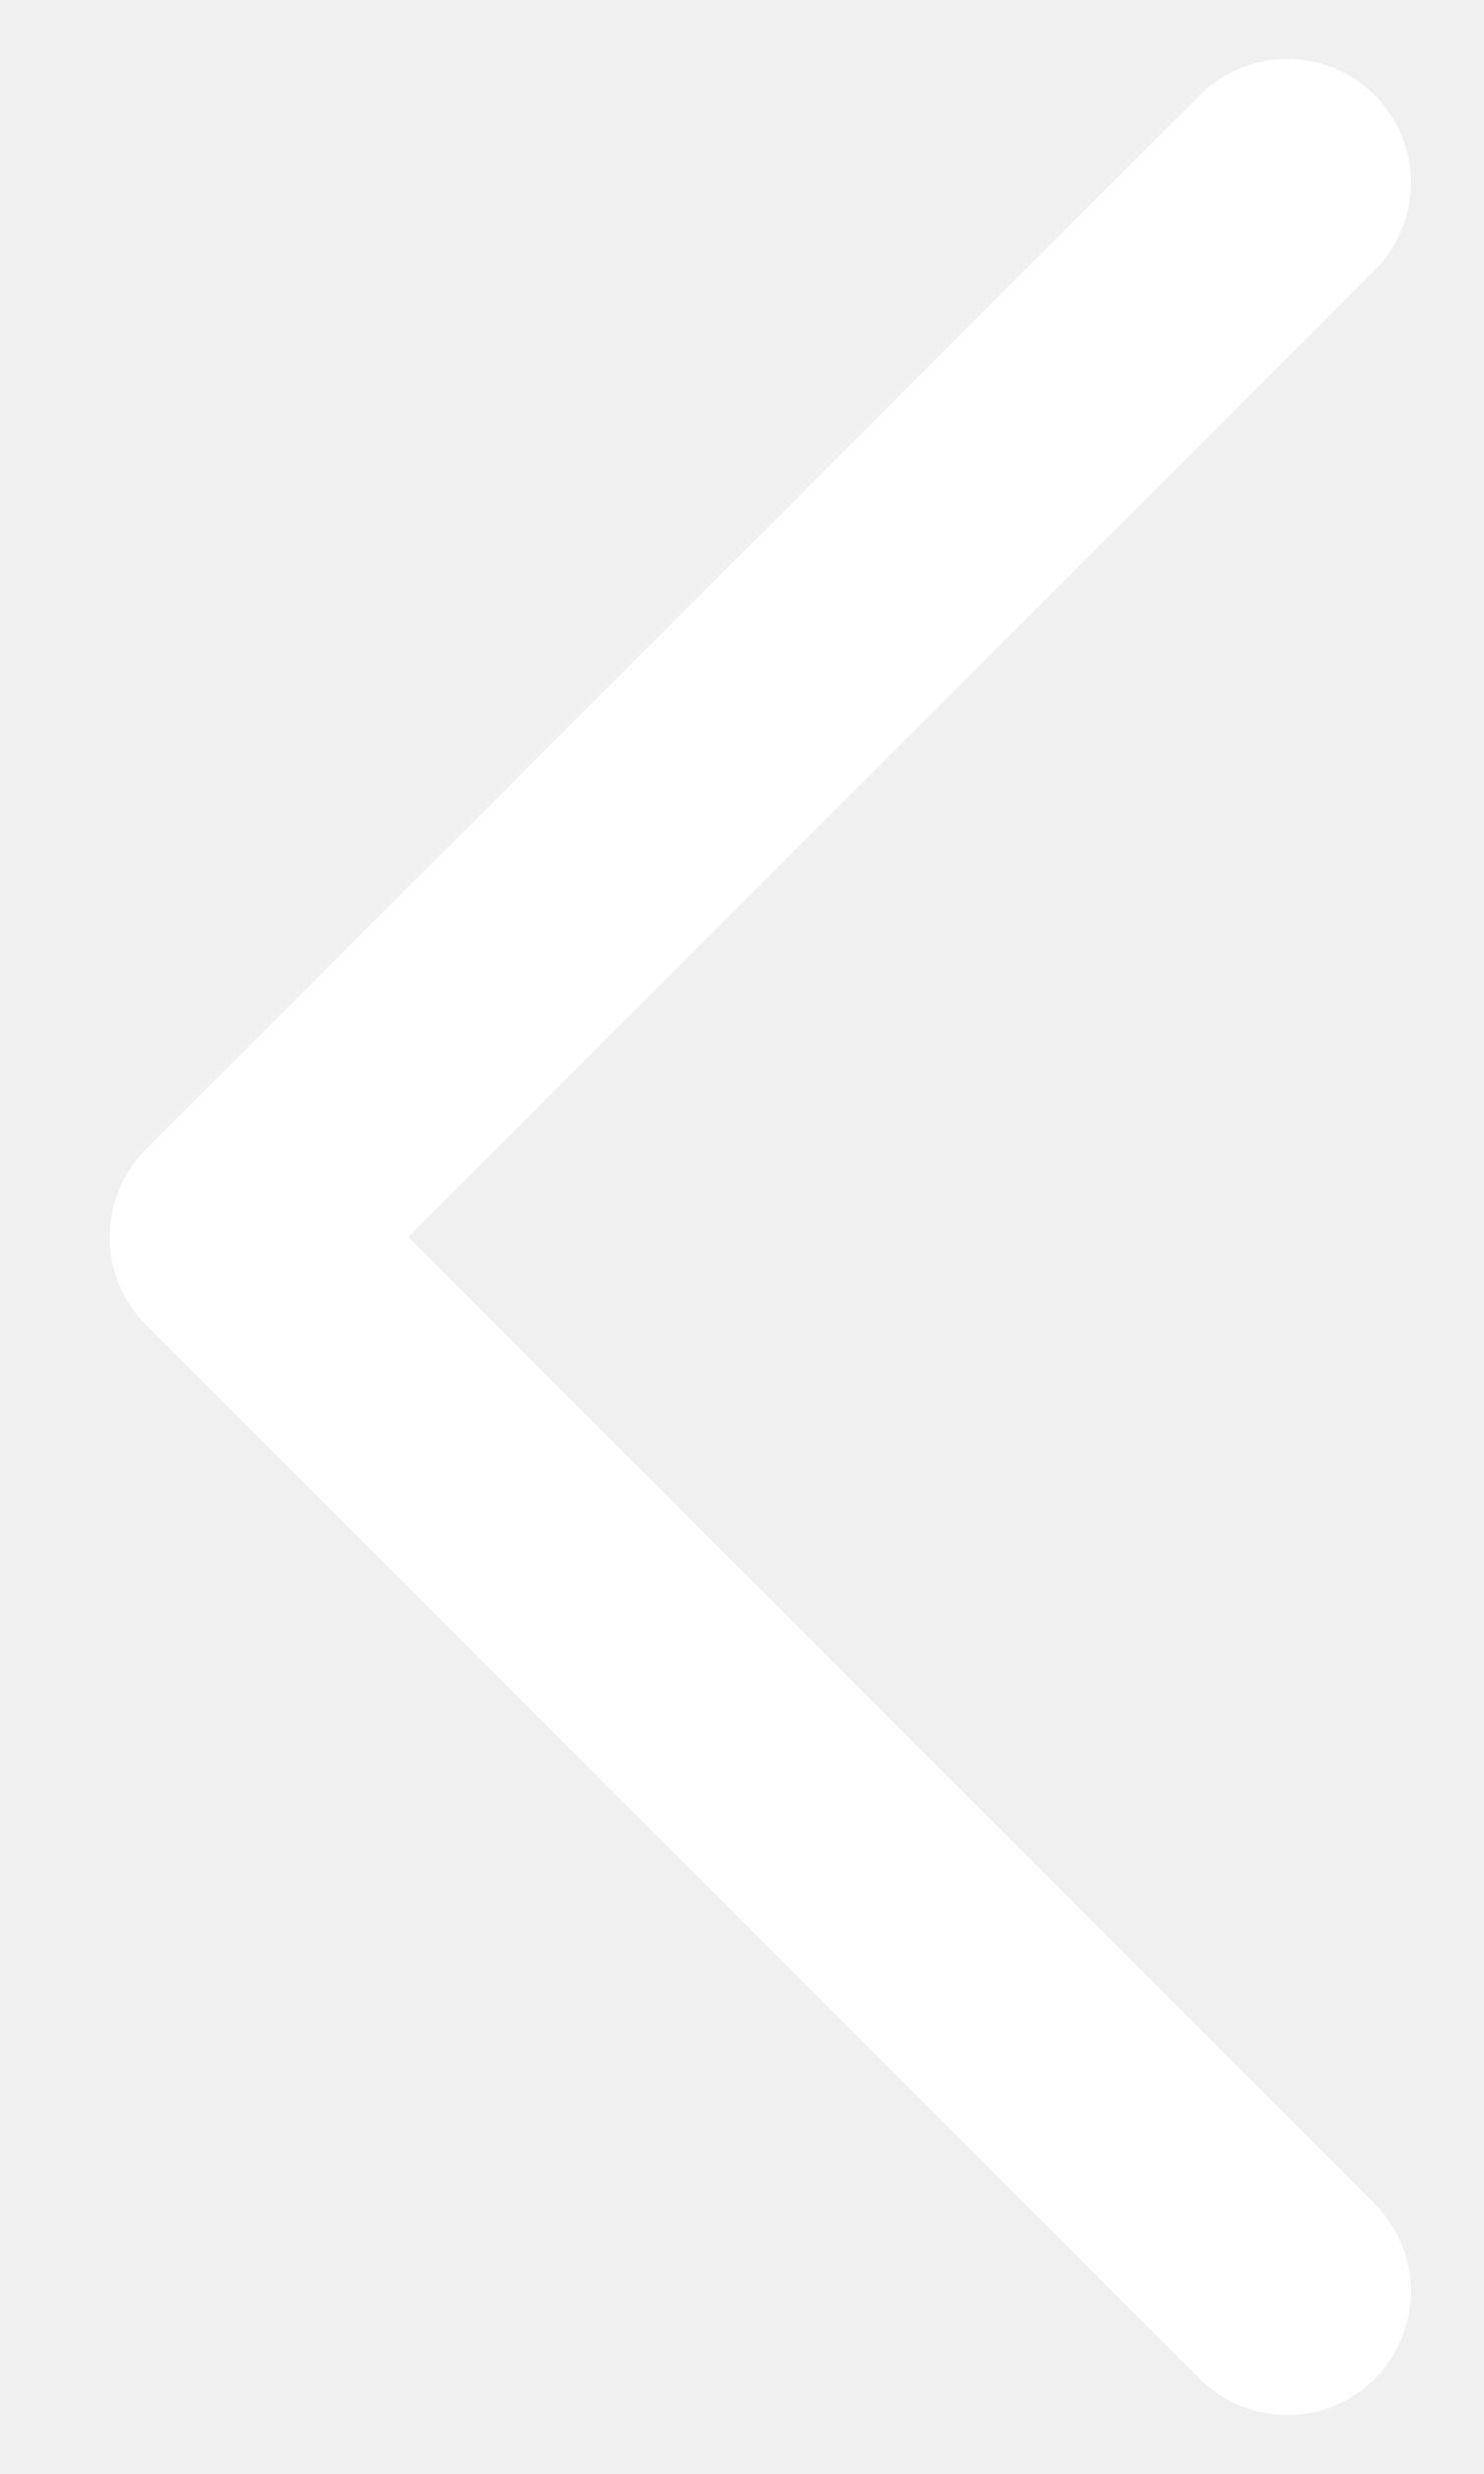
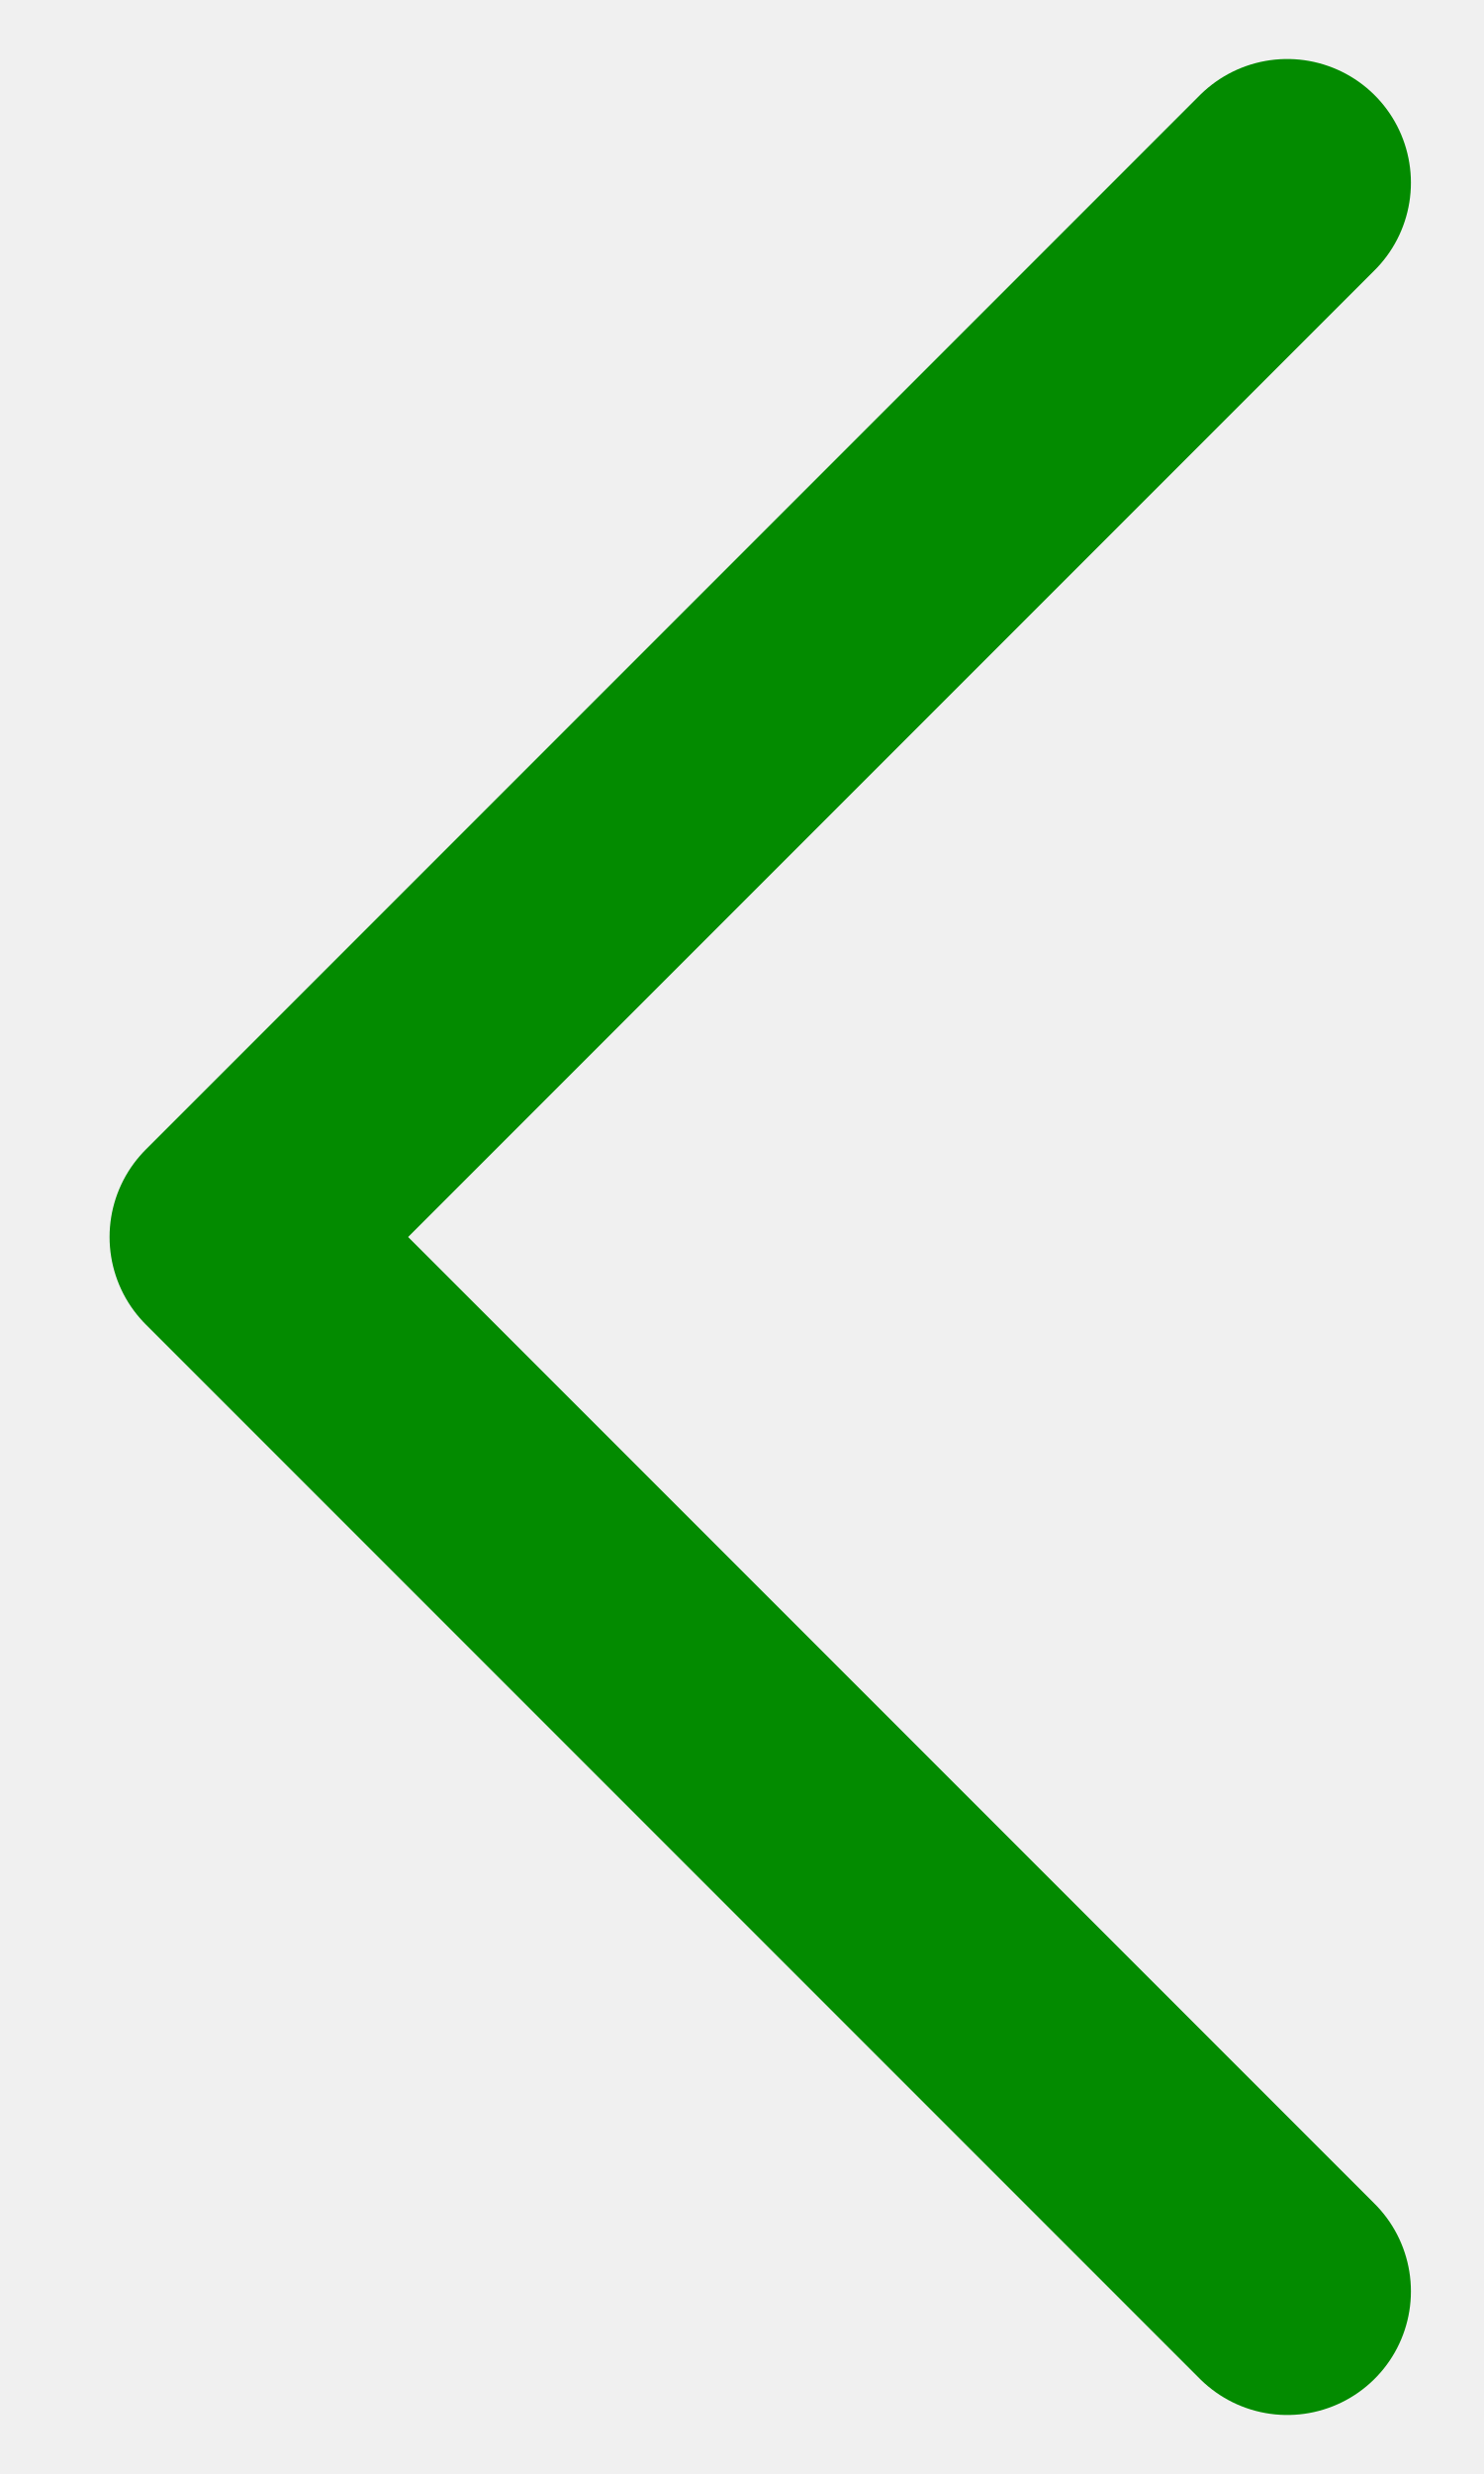
<svg xmlns="http://www.w3.org/2000/svg" width="12" height="20" viewBox="0 0 12 20" fill="none">
-   <path d="M10.409 18.523L1.886 10L10.409 1.477" stroke="white" stroke-width="2" stroke-linecap="round" stroke-linejoin="round" />
+   <path d="M10.409 18.523L1.886 10L10.409 1.477" stroke="#038B00" stroke-width="2" stroke-linecap="round" stroke-linejoin="round" />
</svg>
